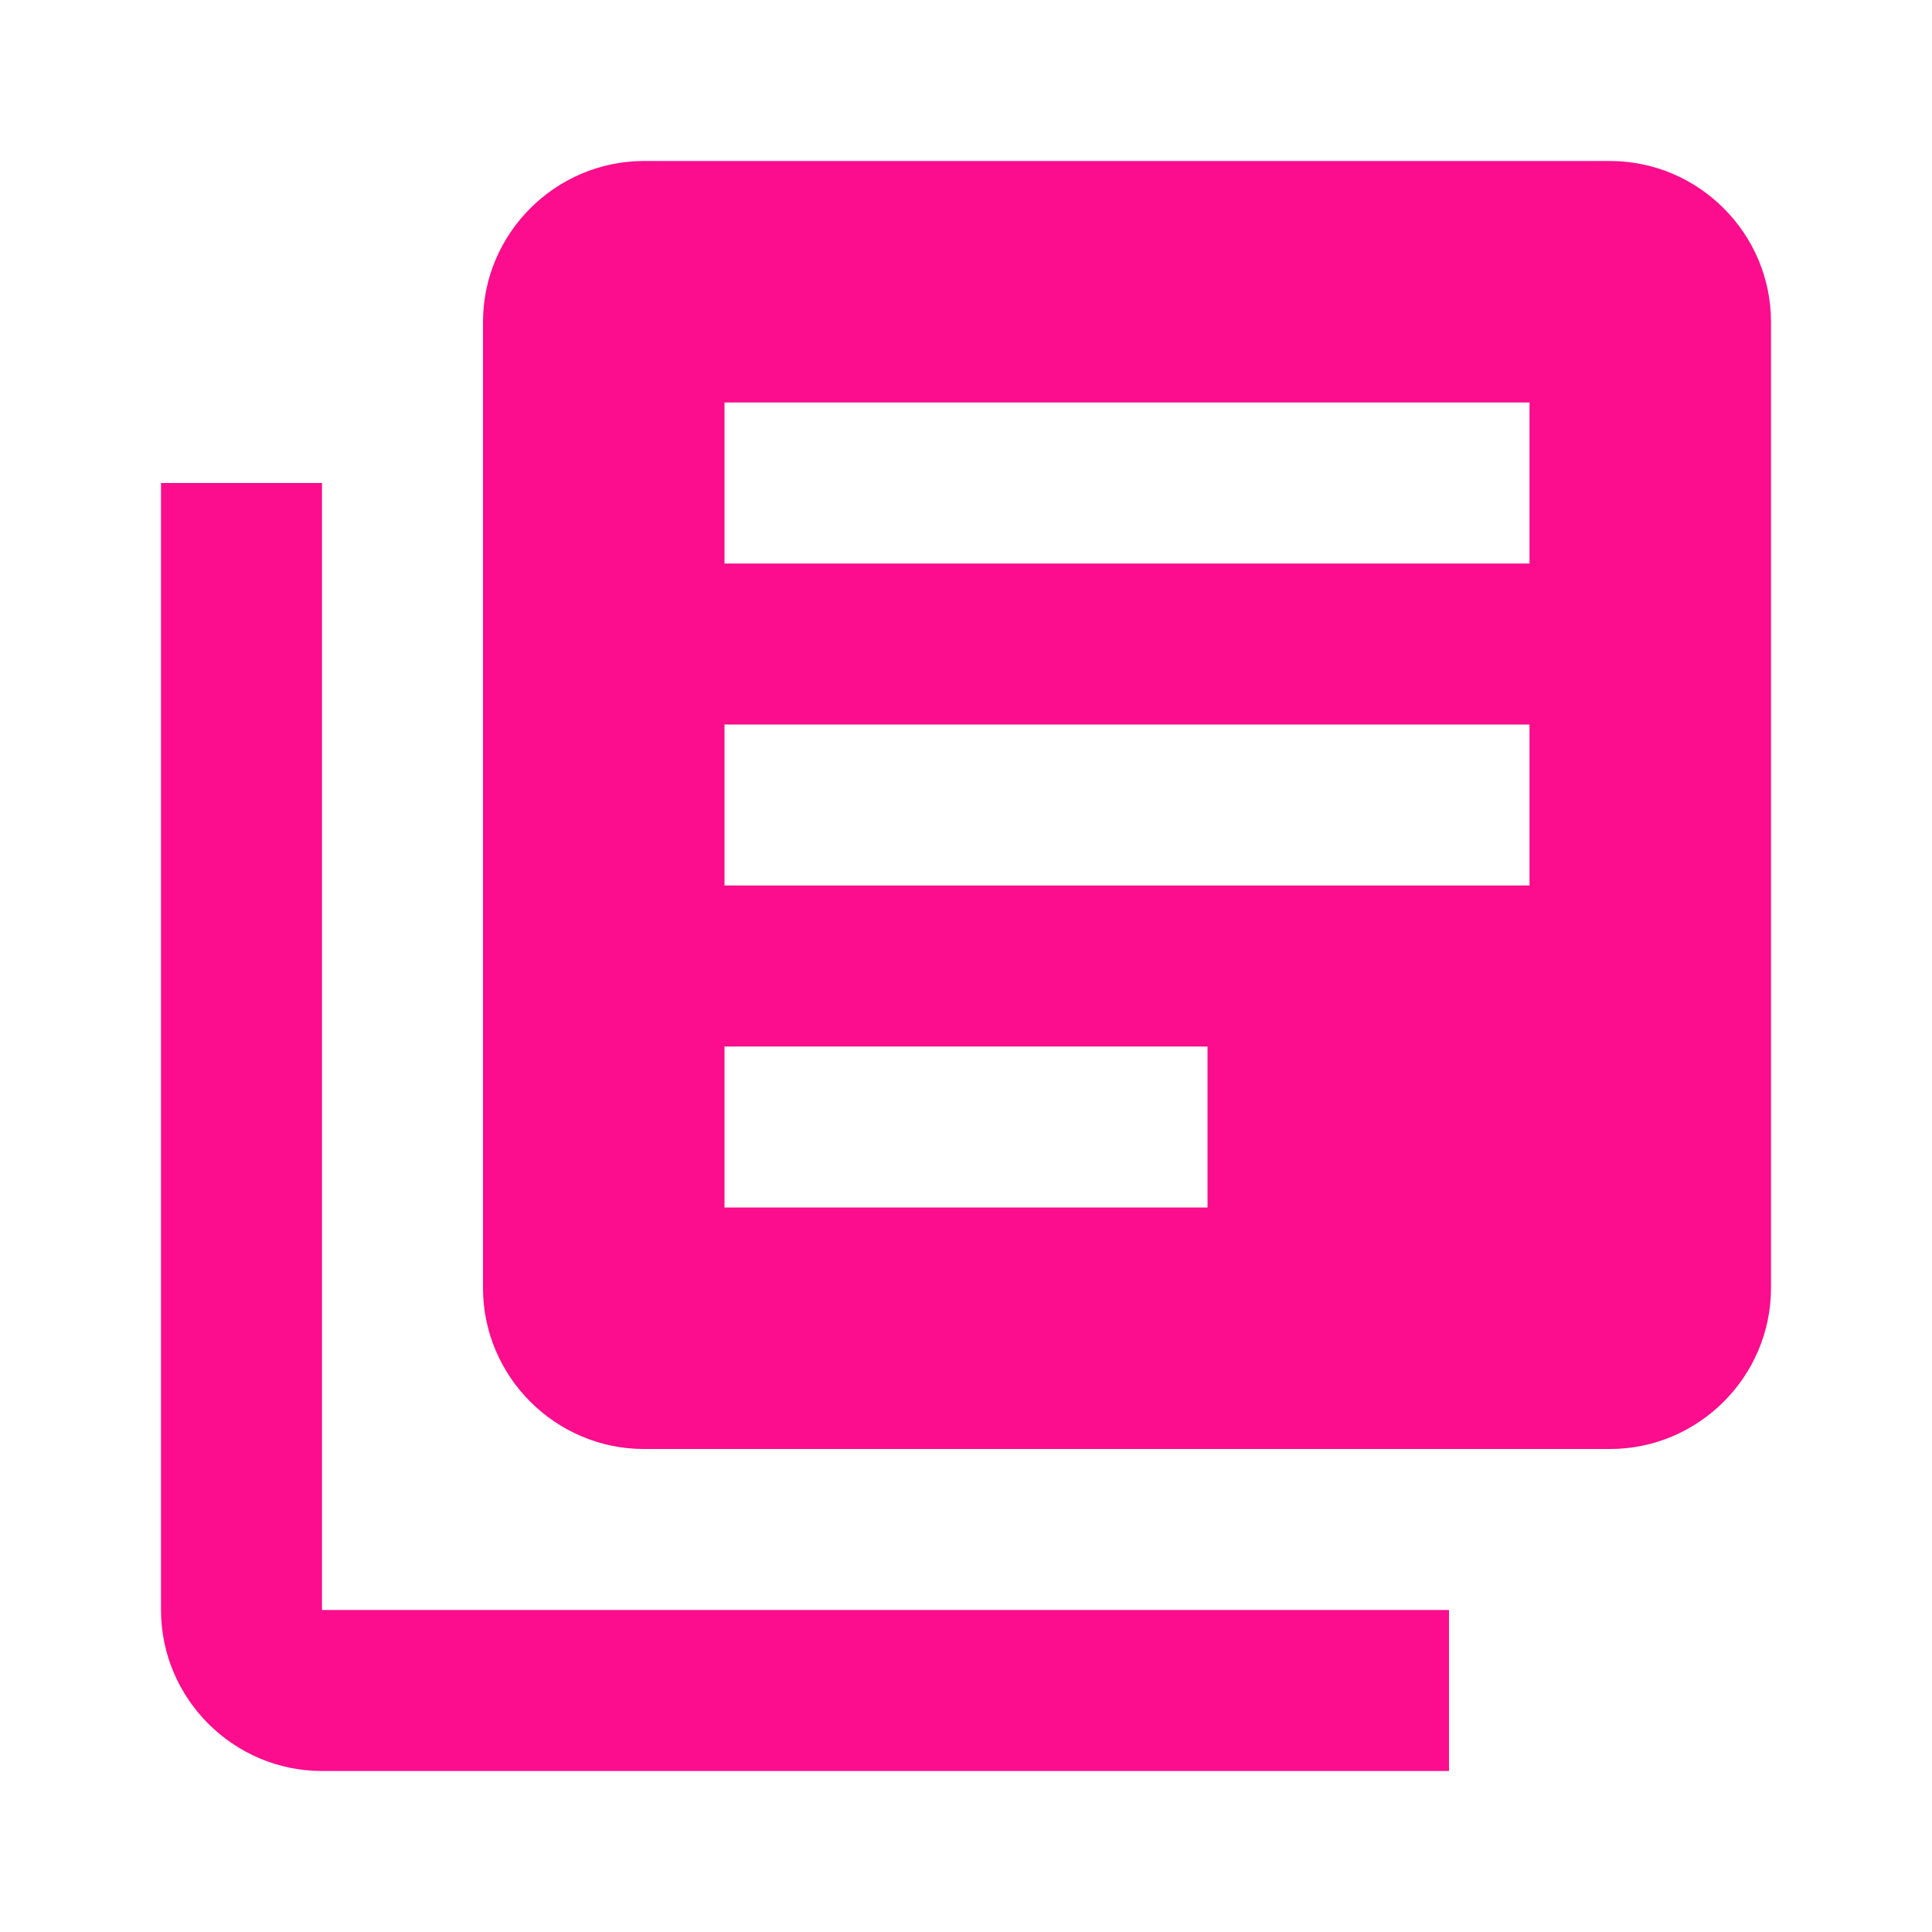
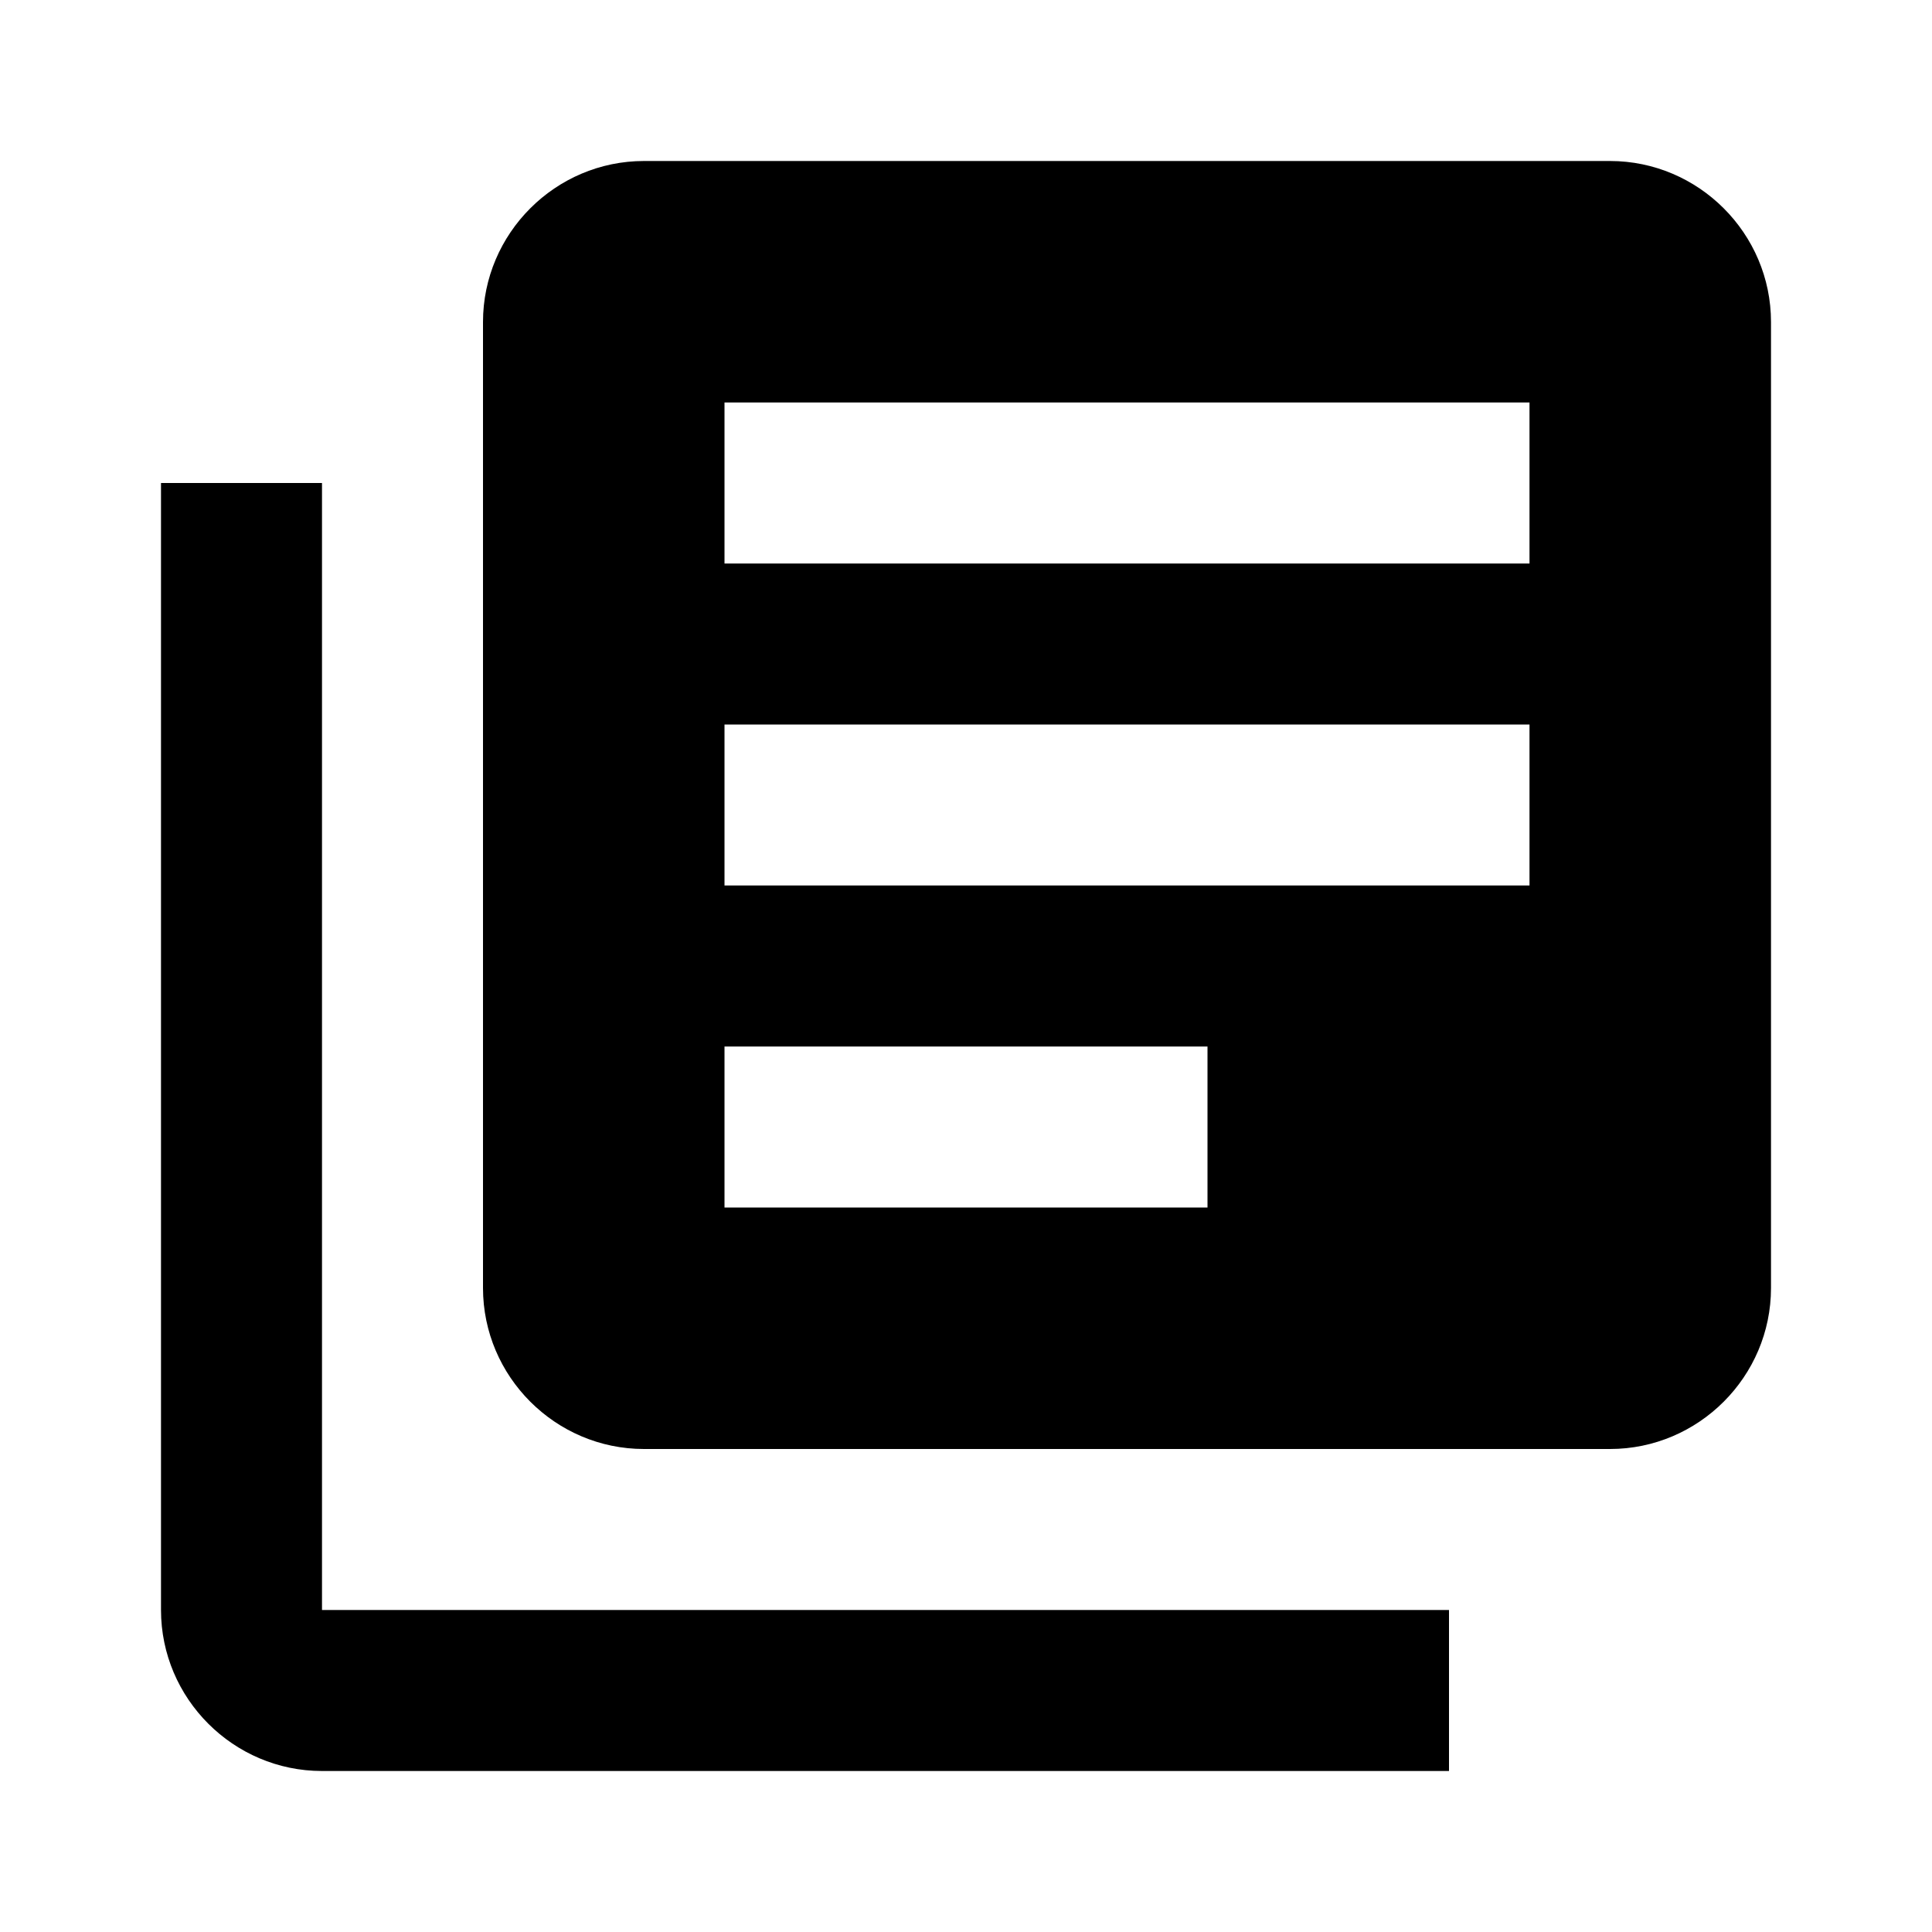
- <svg xmlns="http://www.w3.org/2000/svg" height="24px" viewBox="0 0 24 24" width="24px" fill="#fb0d8d">
+ <svg xmlns="http://www.w3.org/2000/svg" height="24px" viewBox="0 0 24 24" width="24px" fill="#000">
  <path d="M0 0h24v24H0z" fill="none" />
  <path d="M4 6H2v14c0 1.1.9 2 2 2h14v-2H4V6zm16-4H8c-1.1 0-2 .9-2 2v12c0 1.1.9 2 2 2h12c1.1 0 2-.9 2-2V4c0-1.1-.9-2-2-2zm-1 9H9V9h10v2zm-4 4H9v-2h6v2zm4-8H9V5h10v2z" />
</svg>
